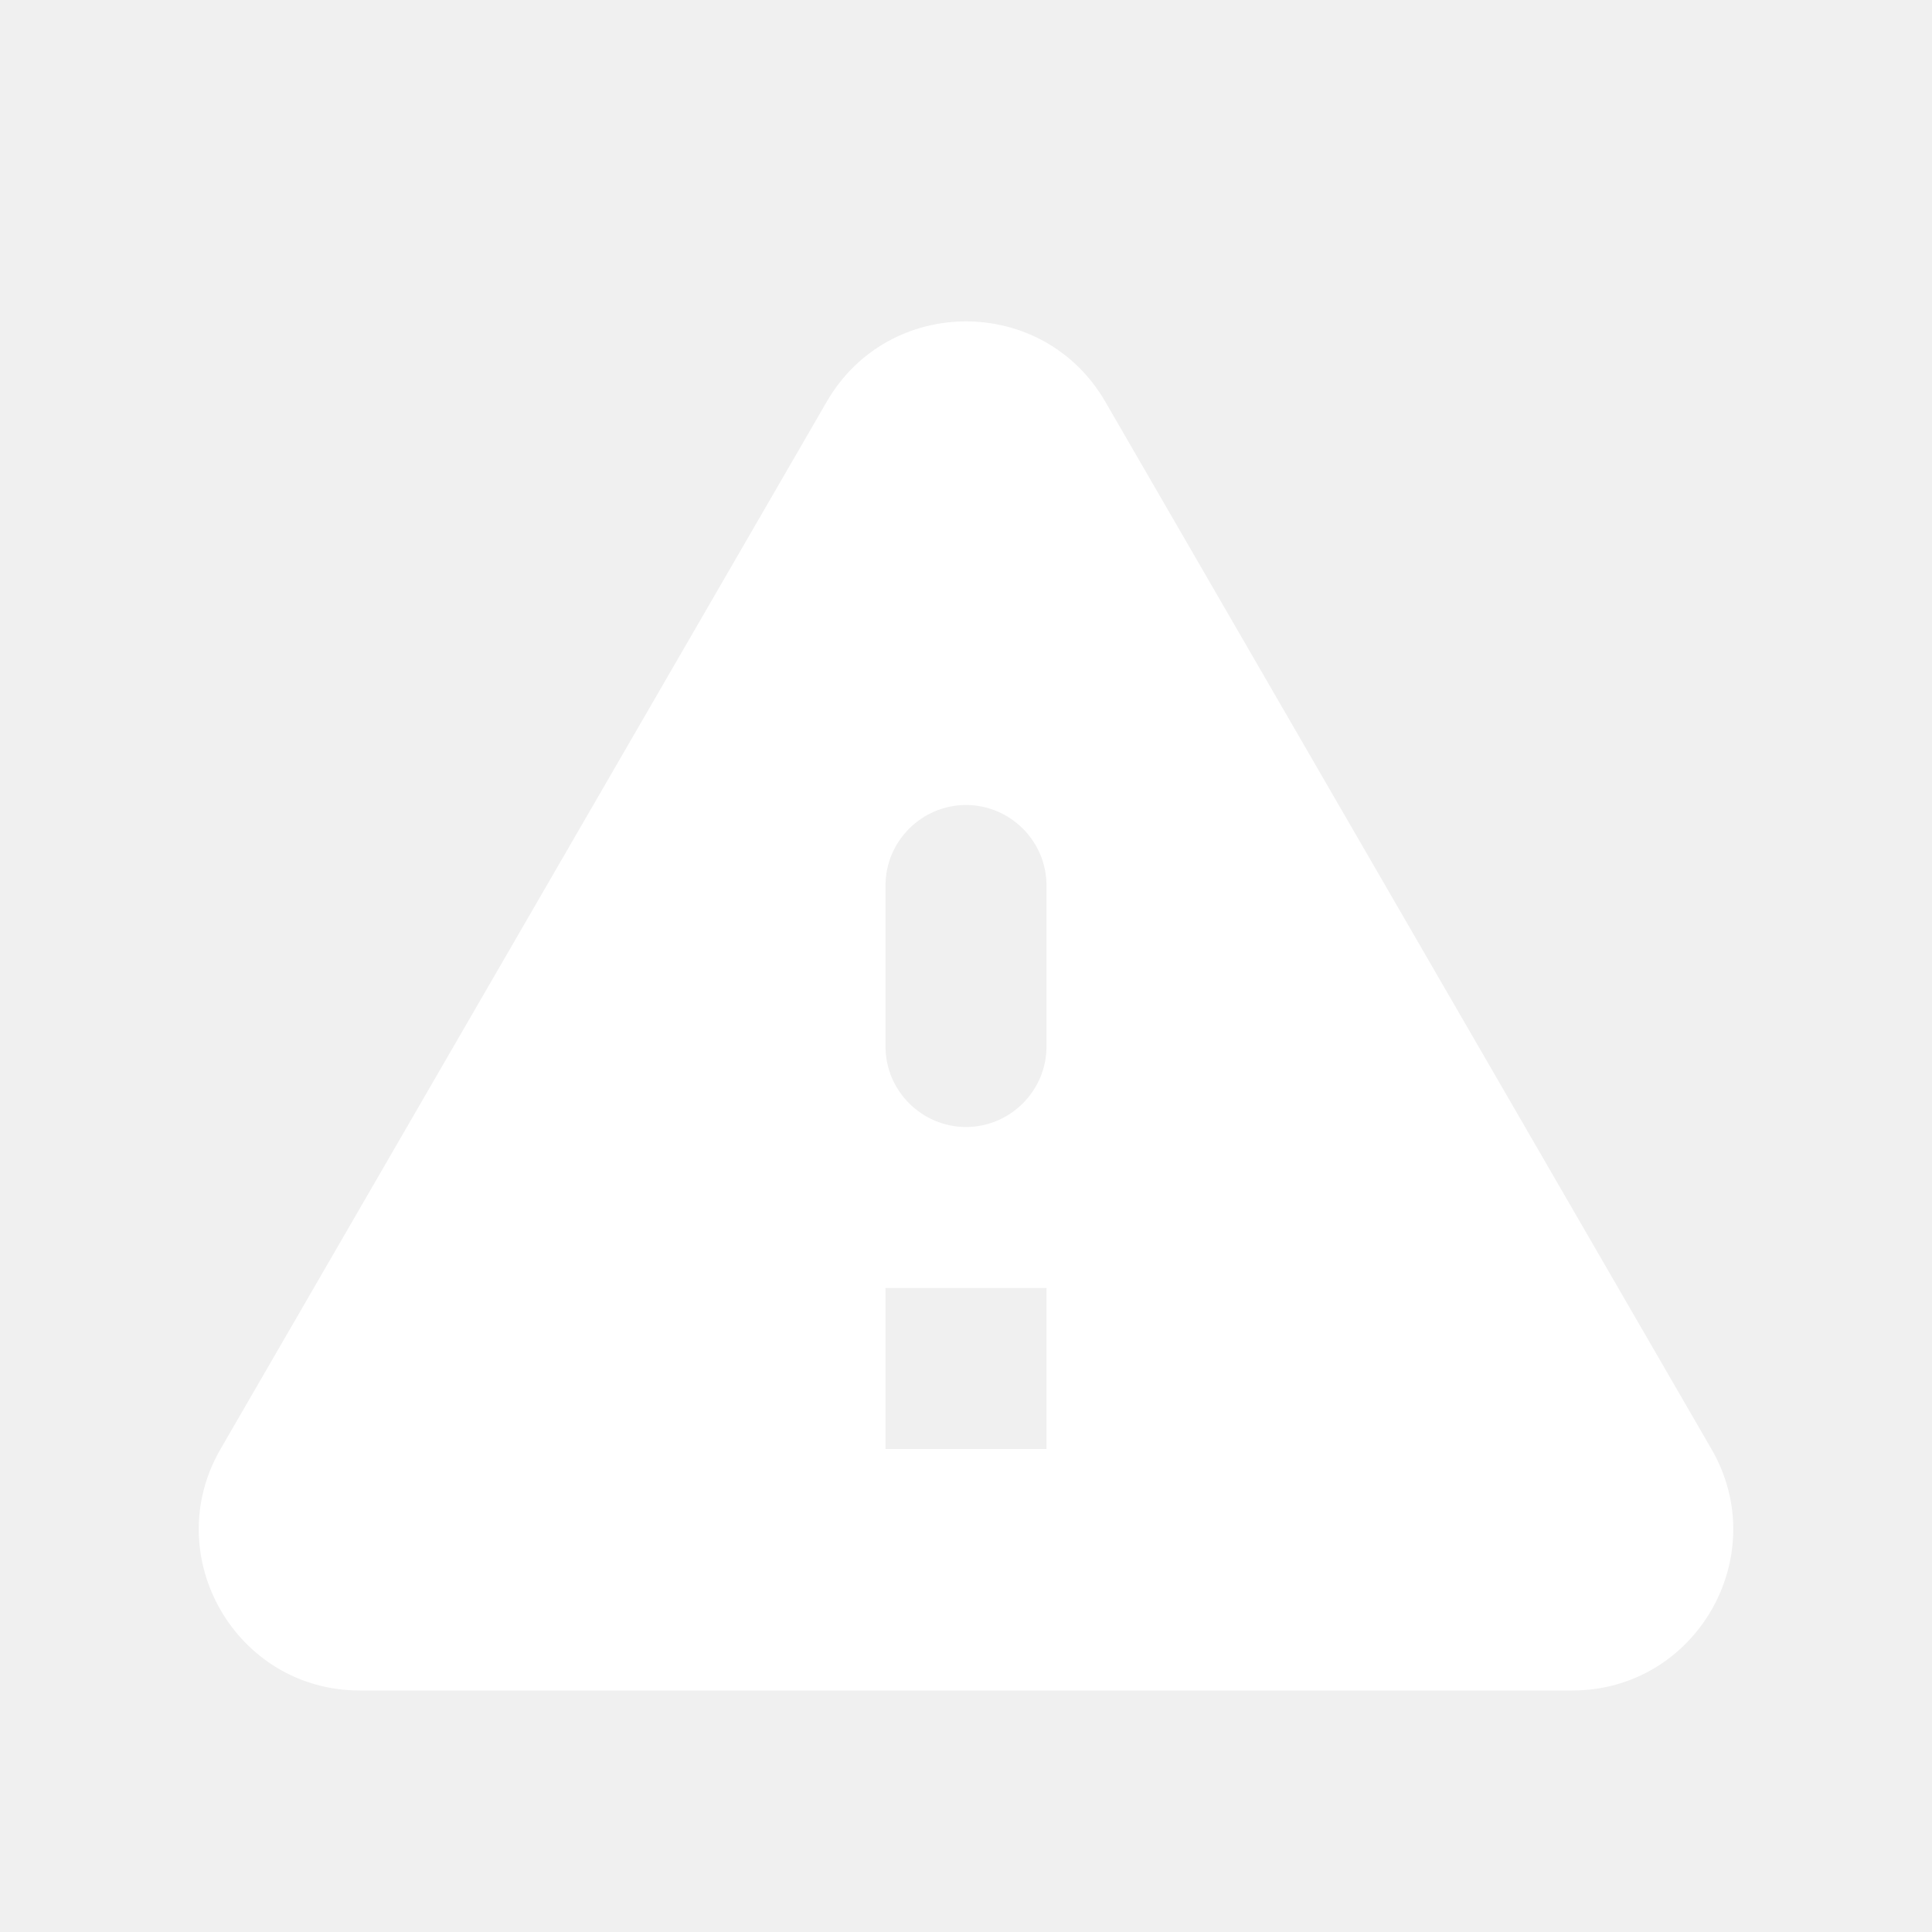
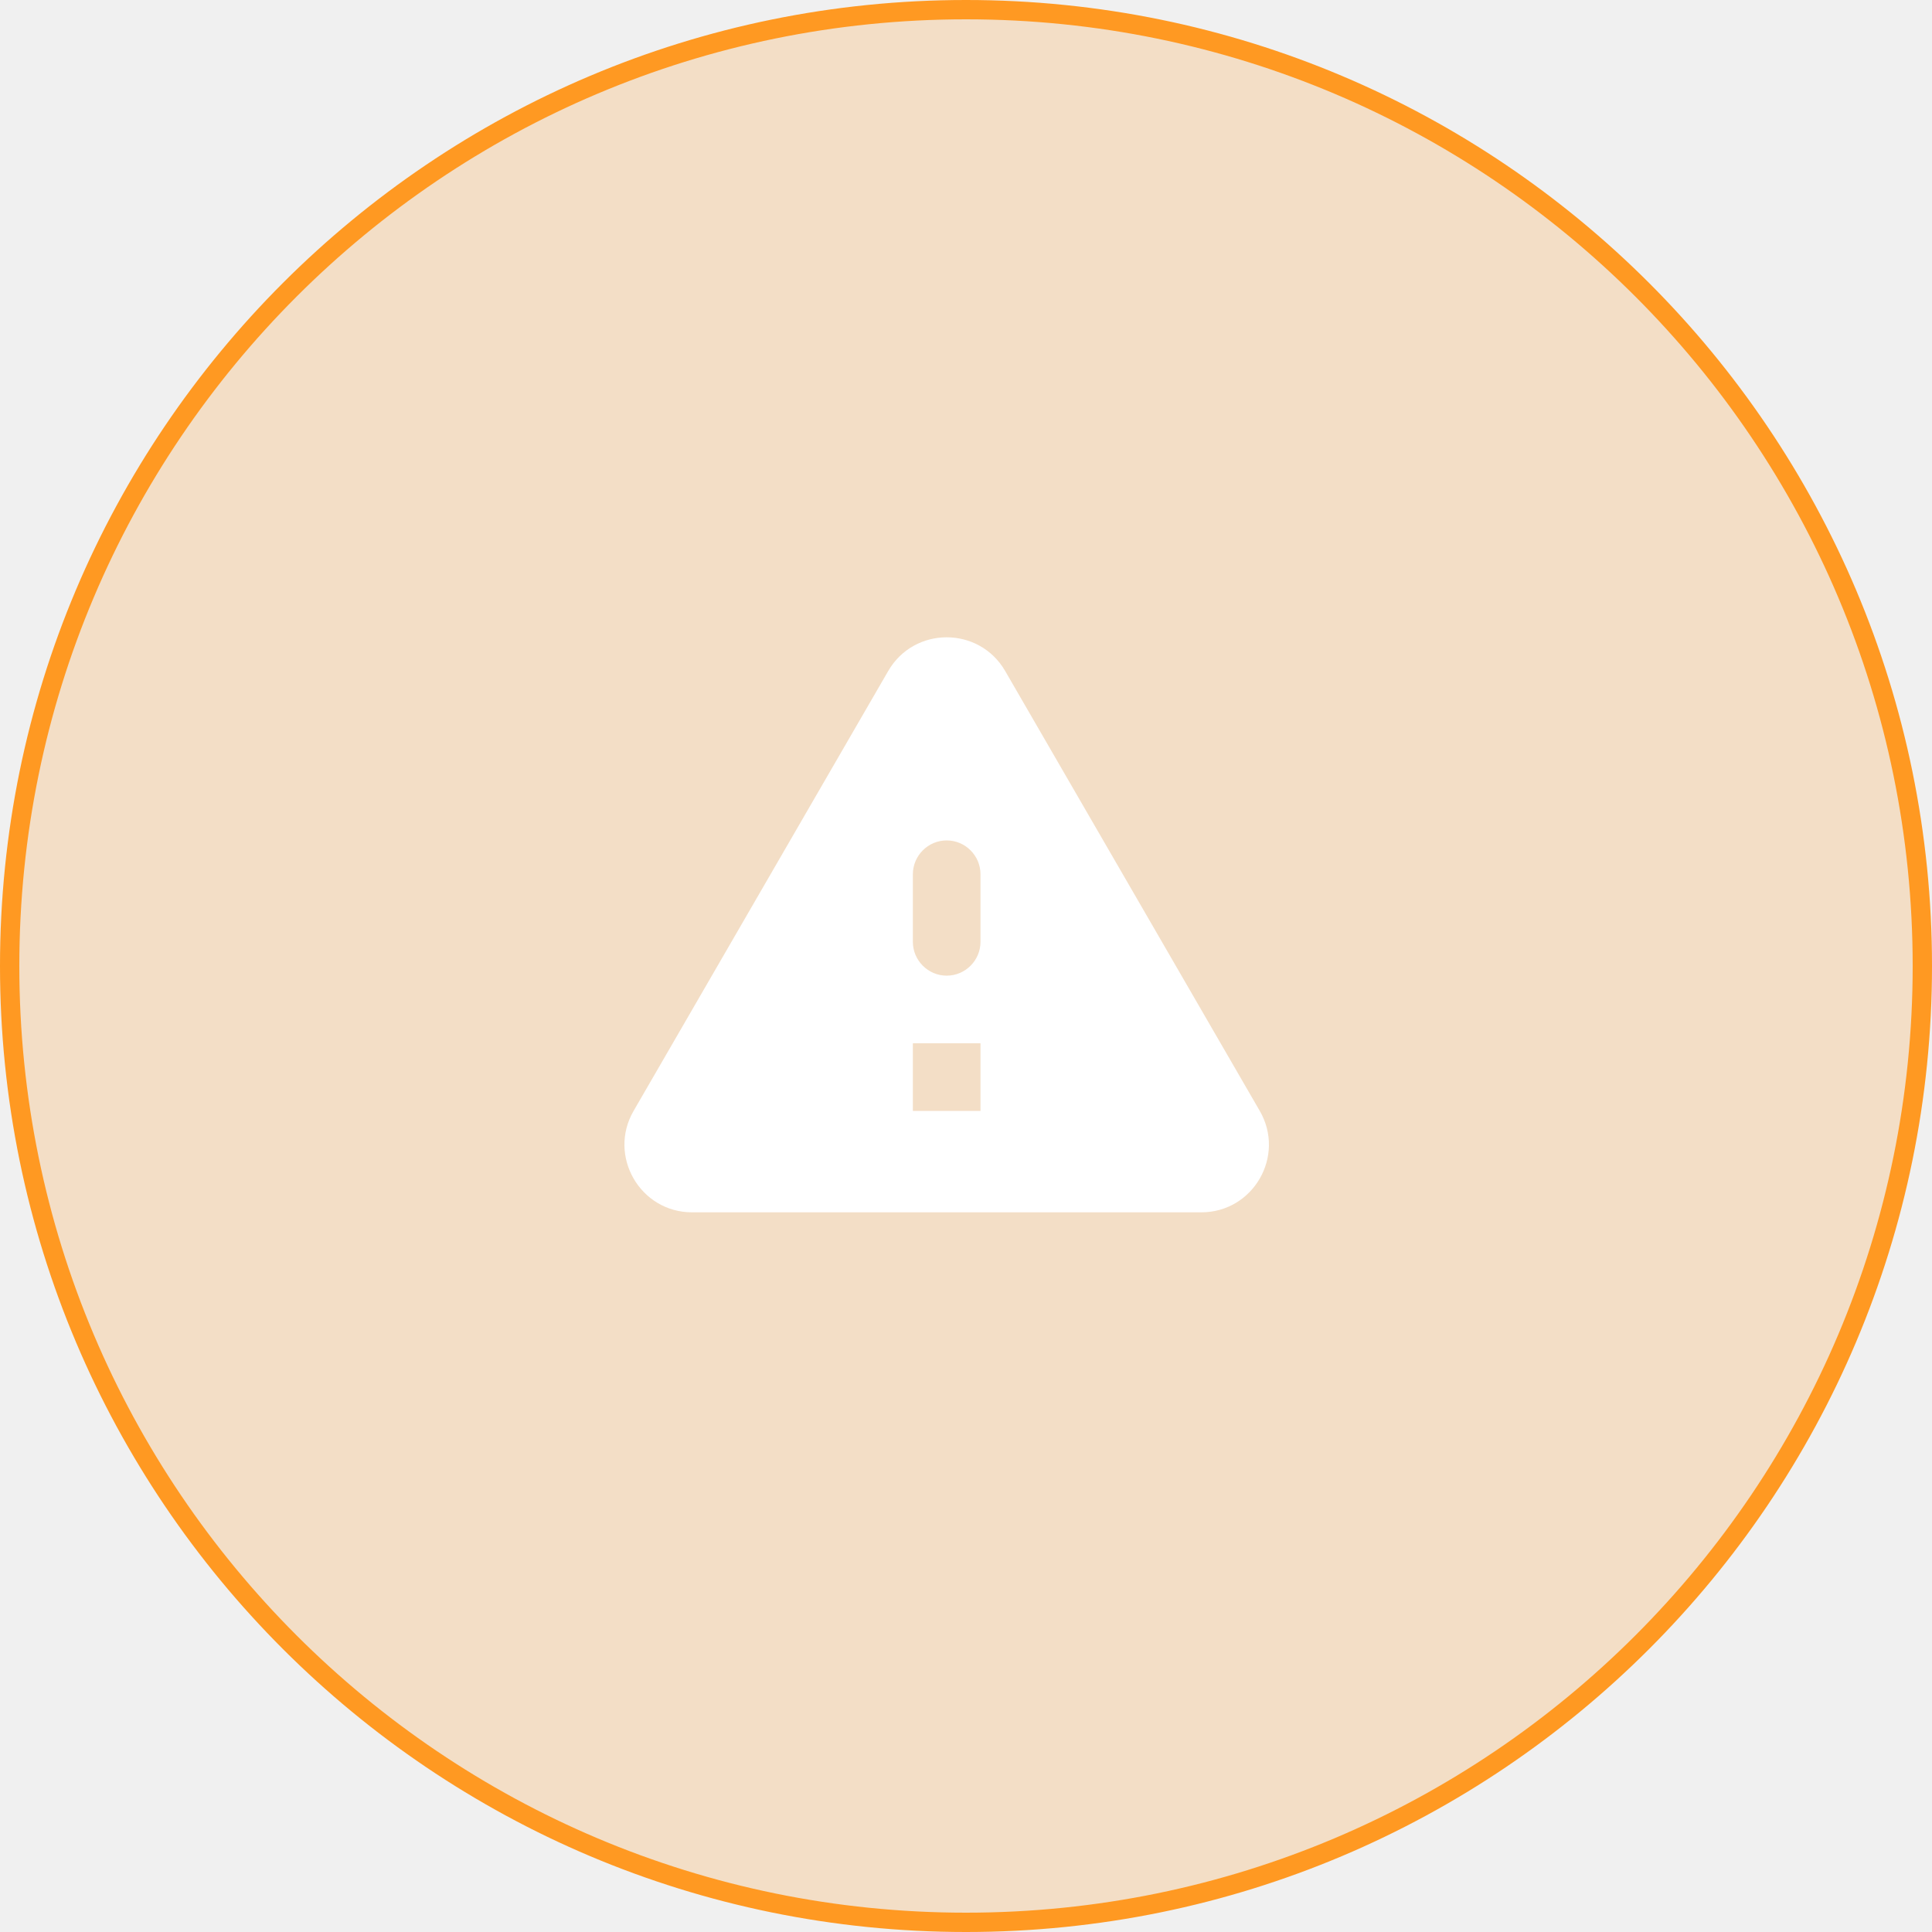
- <svg xmlns="http://www.w3.org/2000/svg" width="42" height="42" viewBox="0 0 42 42" fill="none">
-   <path d="M7.823 36.75H34.178C36.873 36.75 38.553 33.827 37.205 31.5L24.028 8.732C22.68 6.405 19.32 6.405 17.973 8.732L4.795 31.5C3.448 33.827 5.128 36.75 7.823 36.75ZM21 24.5C20.038 24.5 19.25 23.712 19.25 22.75V19.25C19.25 18.287 20.038 17.5 21 17.5C21.963 17.5 22.75 18.287 22.75 19.25V22.75C22.75 23.712 21.963 24.5 21 24.5ZM22.75 31.5H19.25V28H22.75V31.5Z" fill="white" />
+ <svg xmlns="http://www.w3.org/2000/svg" width="100" height="100" viewBox="0 0 100 100" fill="none">
+   <circle cx="50" cy="50" r="49.5" fill="#FF9922" fill-opacity="0.2" stroke="#FF9922" />
+   <path d="M35.823 62.75H62.178C64.873 62.75 66.553 59.827 65.205 57.5L52.028 34.732C50.68 32.405 47.32 32.405 45.973 34.732L32.795 57.5C31.448 59.827 33.128 62.75 35.823 62.75ZM49 50.5C48.038 50.5 47.25 49.712 47.25 48.75V45.25C47.25 44.287 48.038 43.5 49 43.5C49.963 43.5 50.75 44.287 50.75 45.25V48.75C50.75 49.712 49.963 50.5 49 50.5ZM50.75 57.5H47.25V54H50.75V57.5Z" fill="white" />
</svg>
